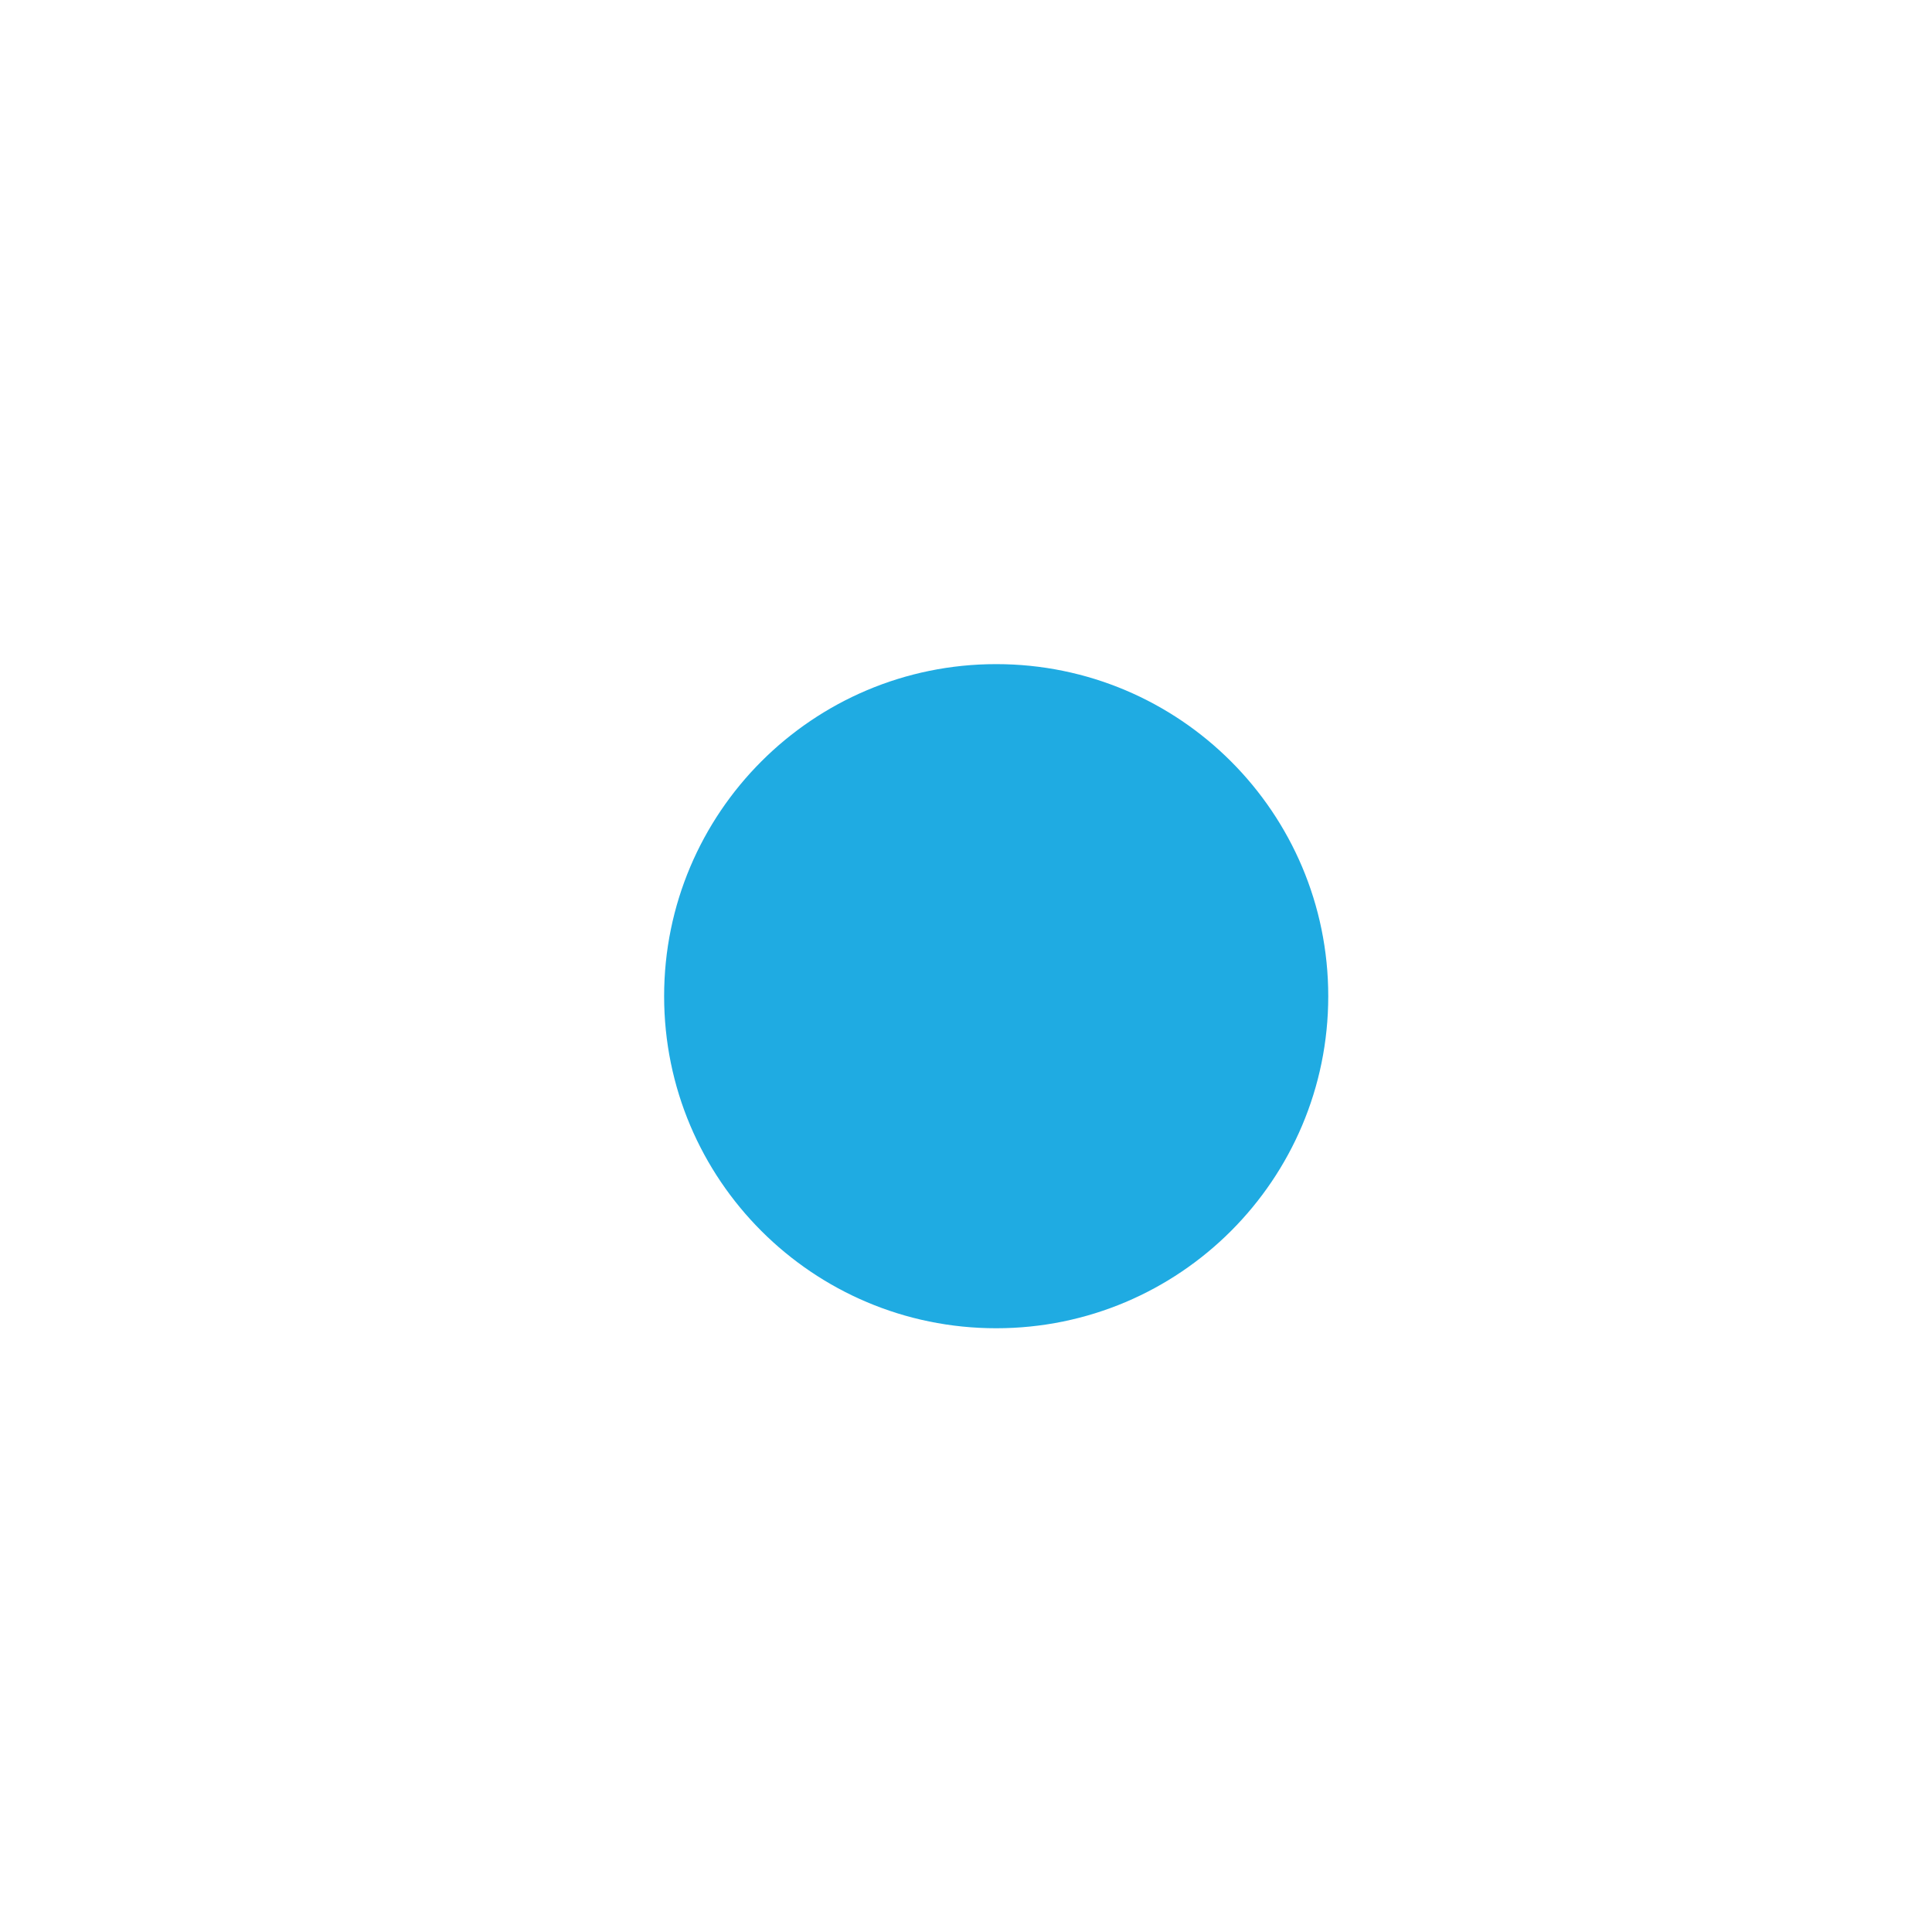
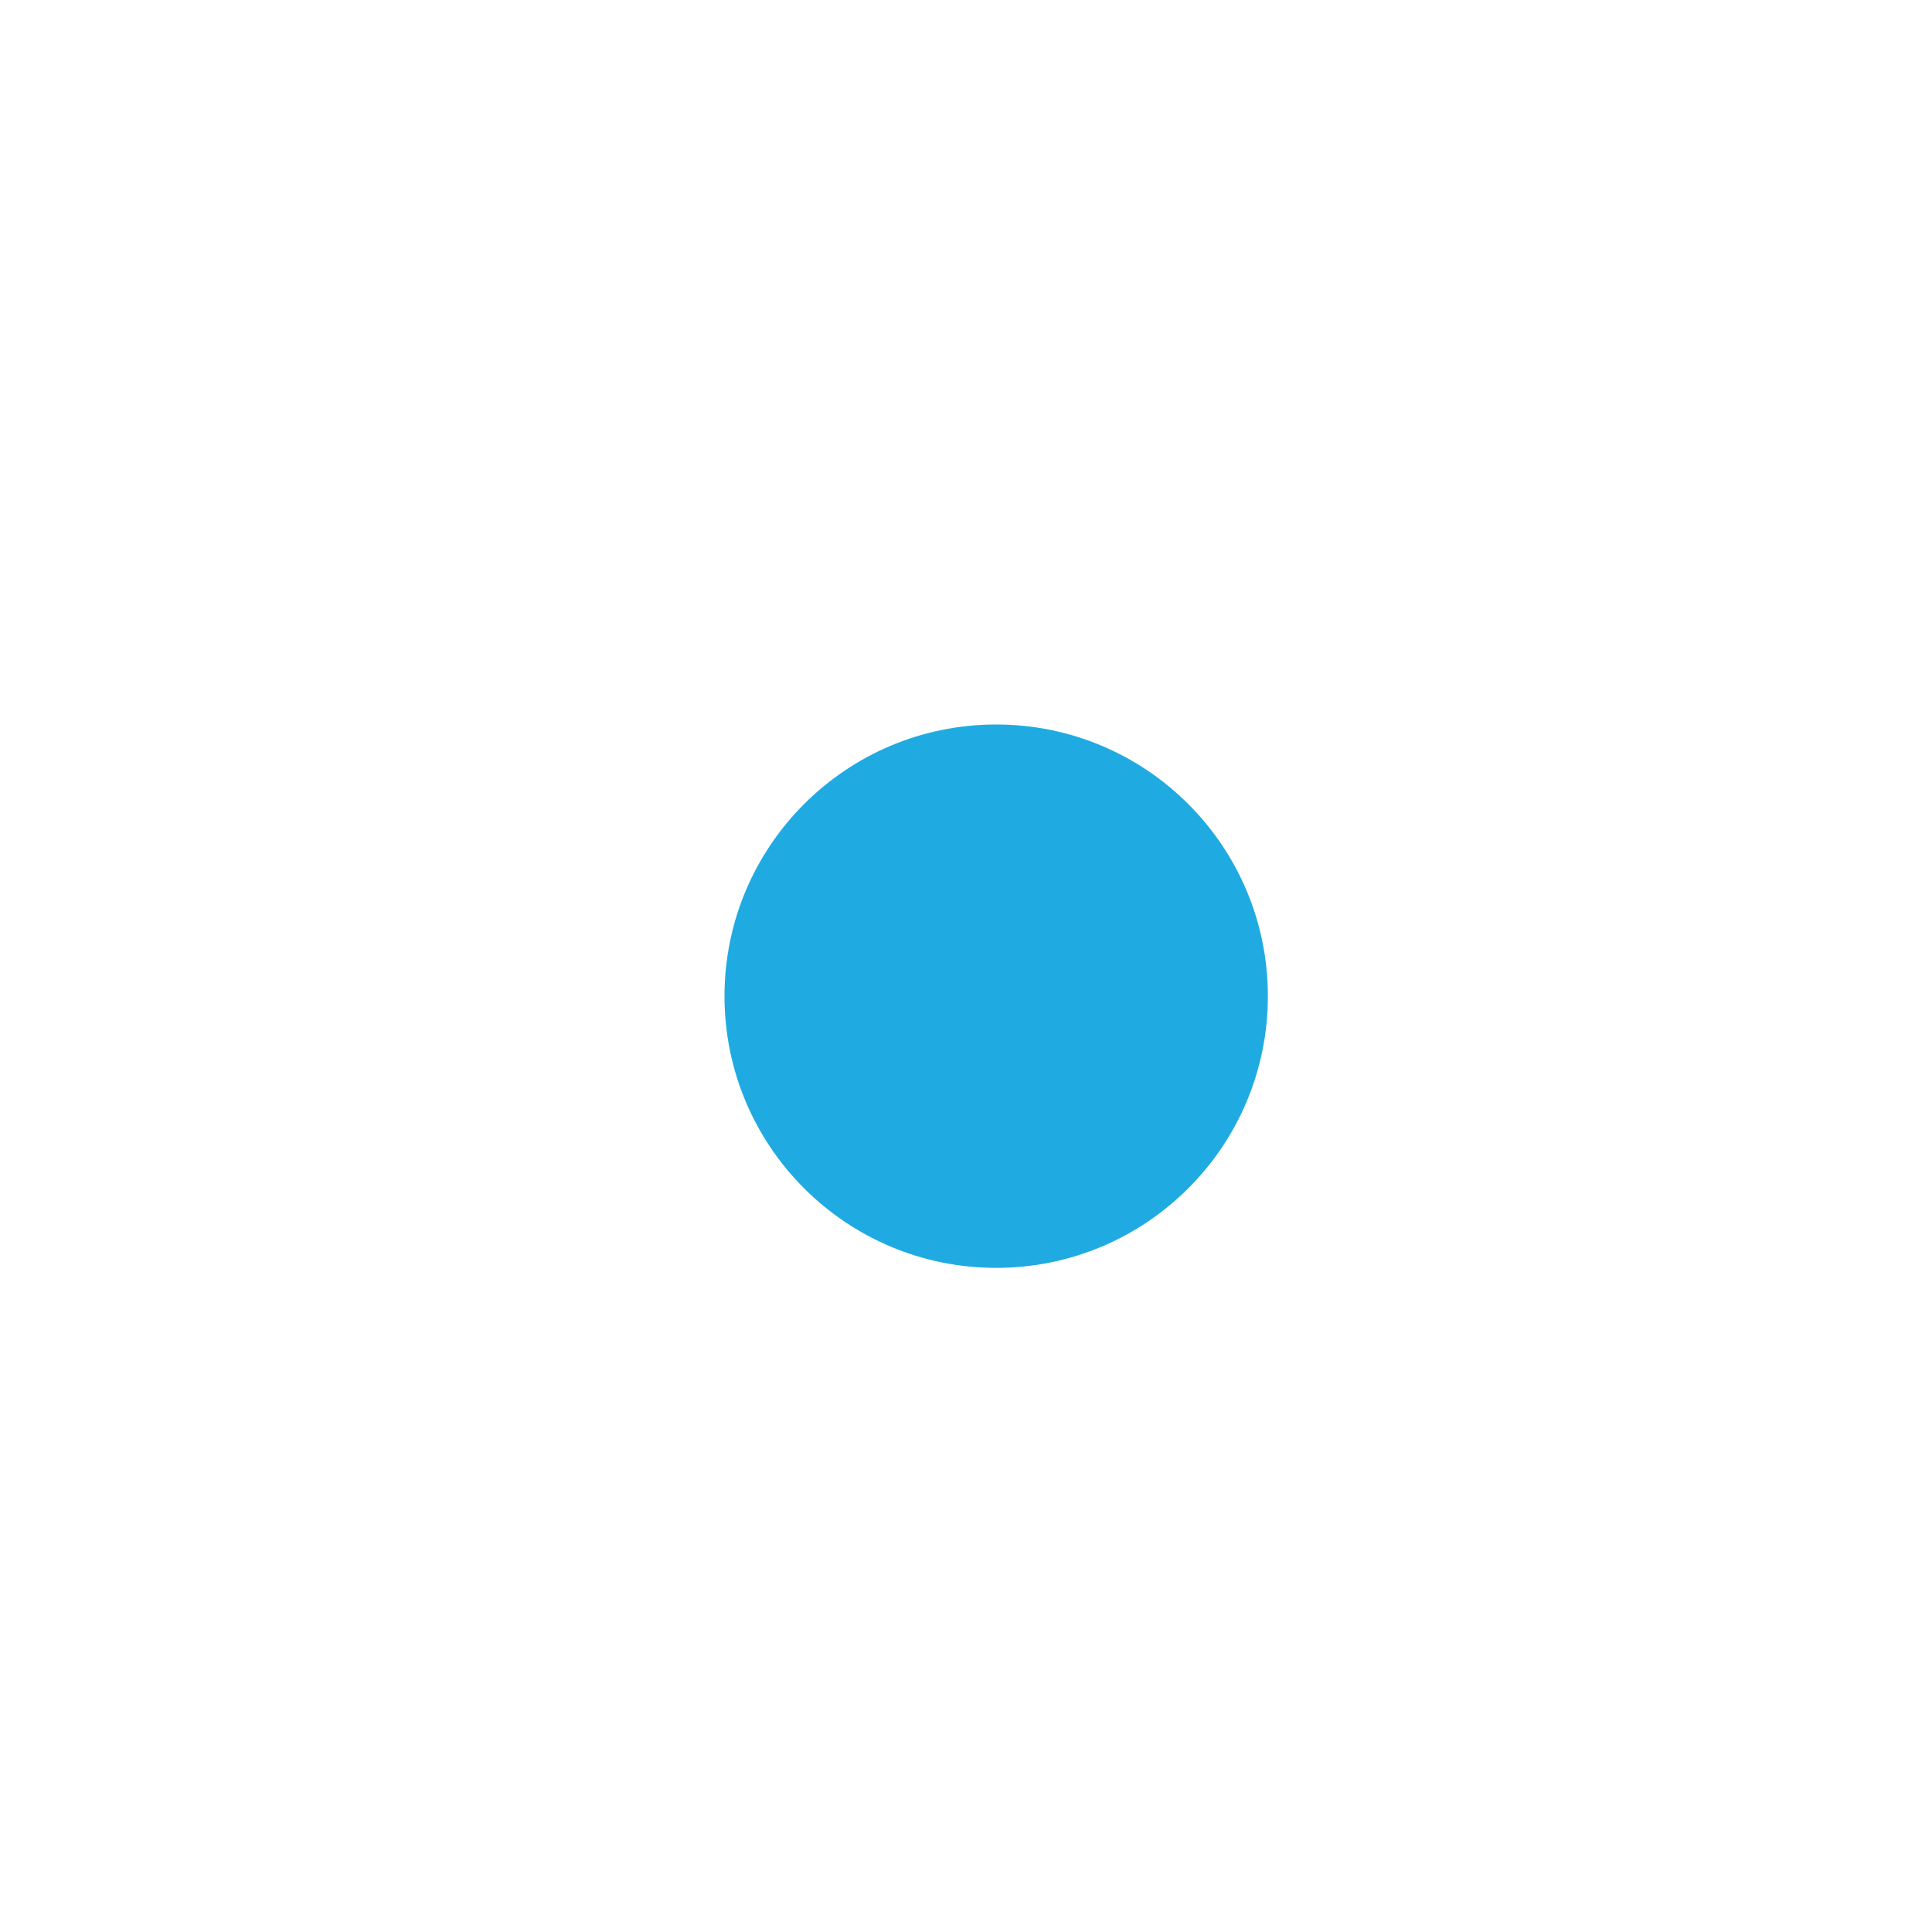
<svg xmlns="http://www.w3.org/2000/svg" version="1.1" id="Layer_1" x="0px" y="0px" viewBox="0 0 32 32" style="enable-background:new 0 0 32 32;" xml:space="preserve">
  <style type="text/css">
- 	.st0{fill:#1FABE2;}
- 	.st1{fill-rule:evenodd;clip-rule:evenodd;fill:#1FABE2;}
+ 	.st0{fill-rule:evenodd;clip-rule:evenodd;fill:#1FABE2;}
</style>
-   <g id="Ellipse_1" class="st0">
+   <g id="Ellipse_1_copy">
    <g>
-       <circle class="st1" cx="16.5" cy="16.5" r="5.5" />
+       <g id="Ellipse_2">
+         <g>
+           <circle class="st0" cx="16.5" cy="16.5" r="4.5" />
+         </g>
+       </g>
    </g>
  </g>
</svg>
